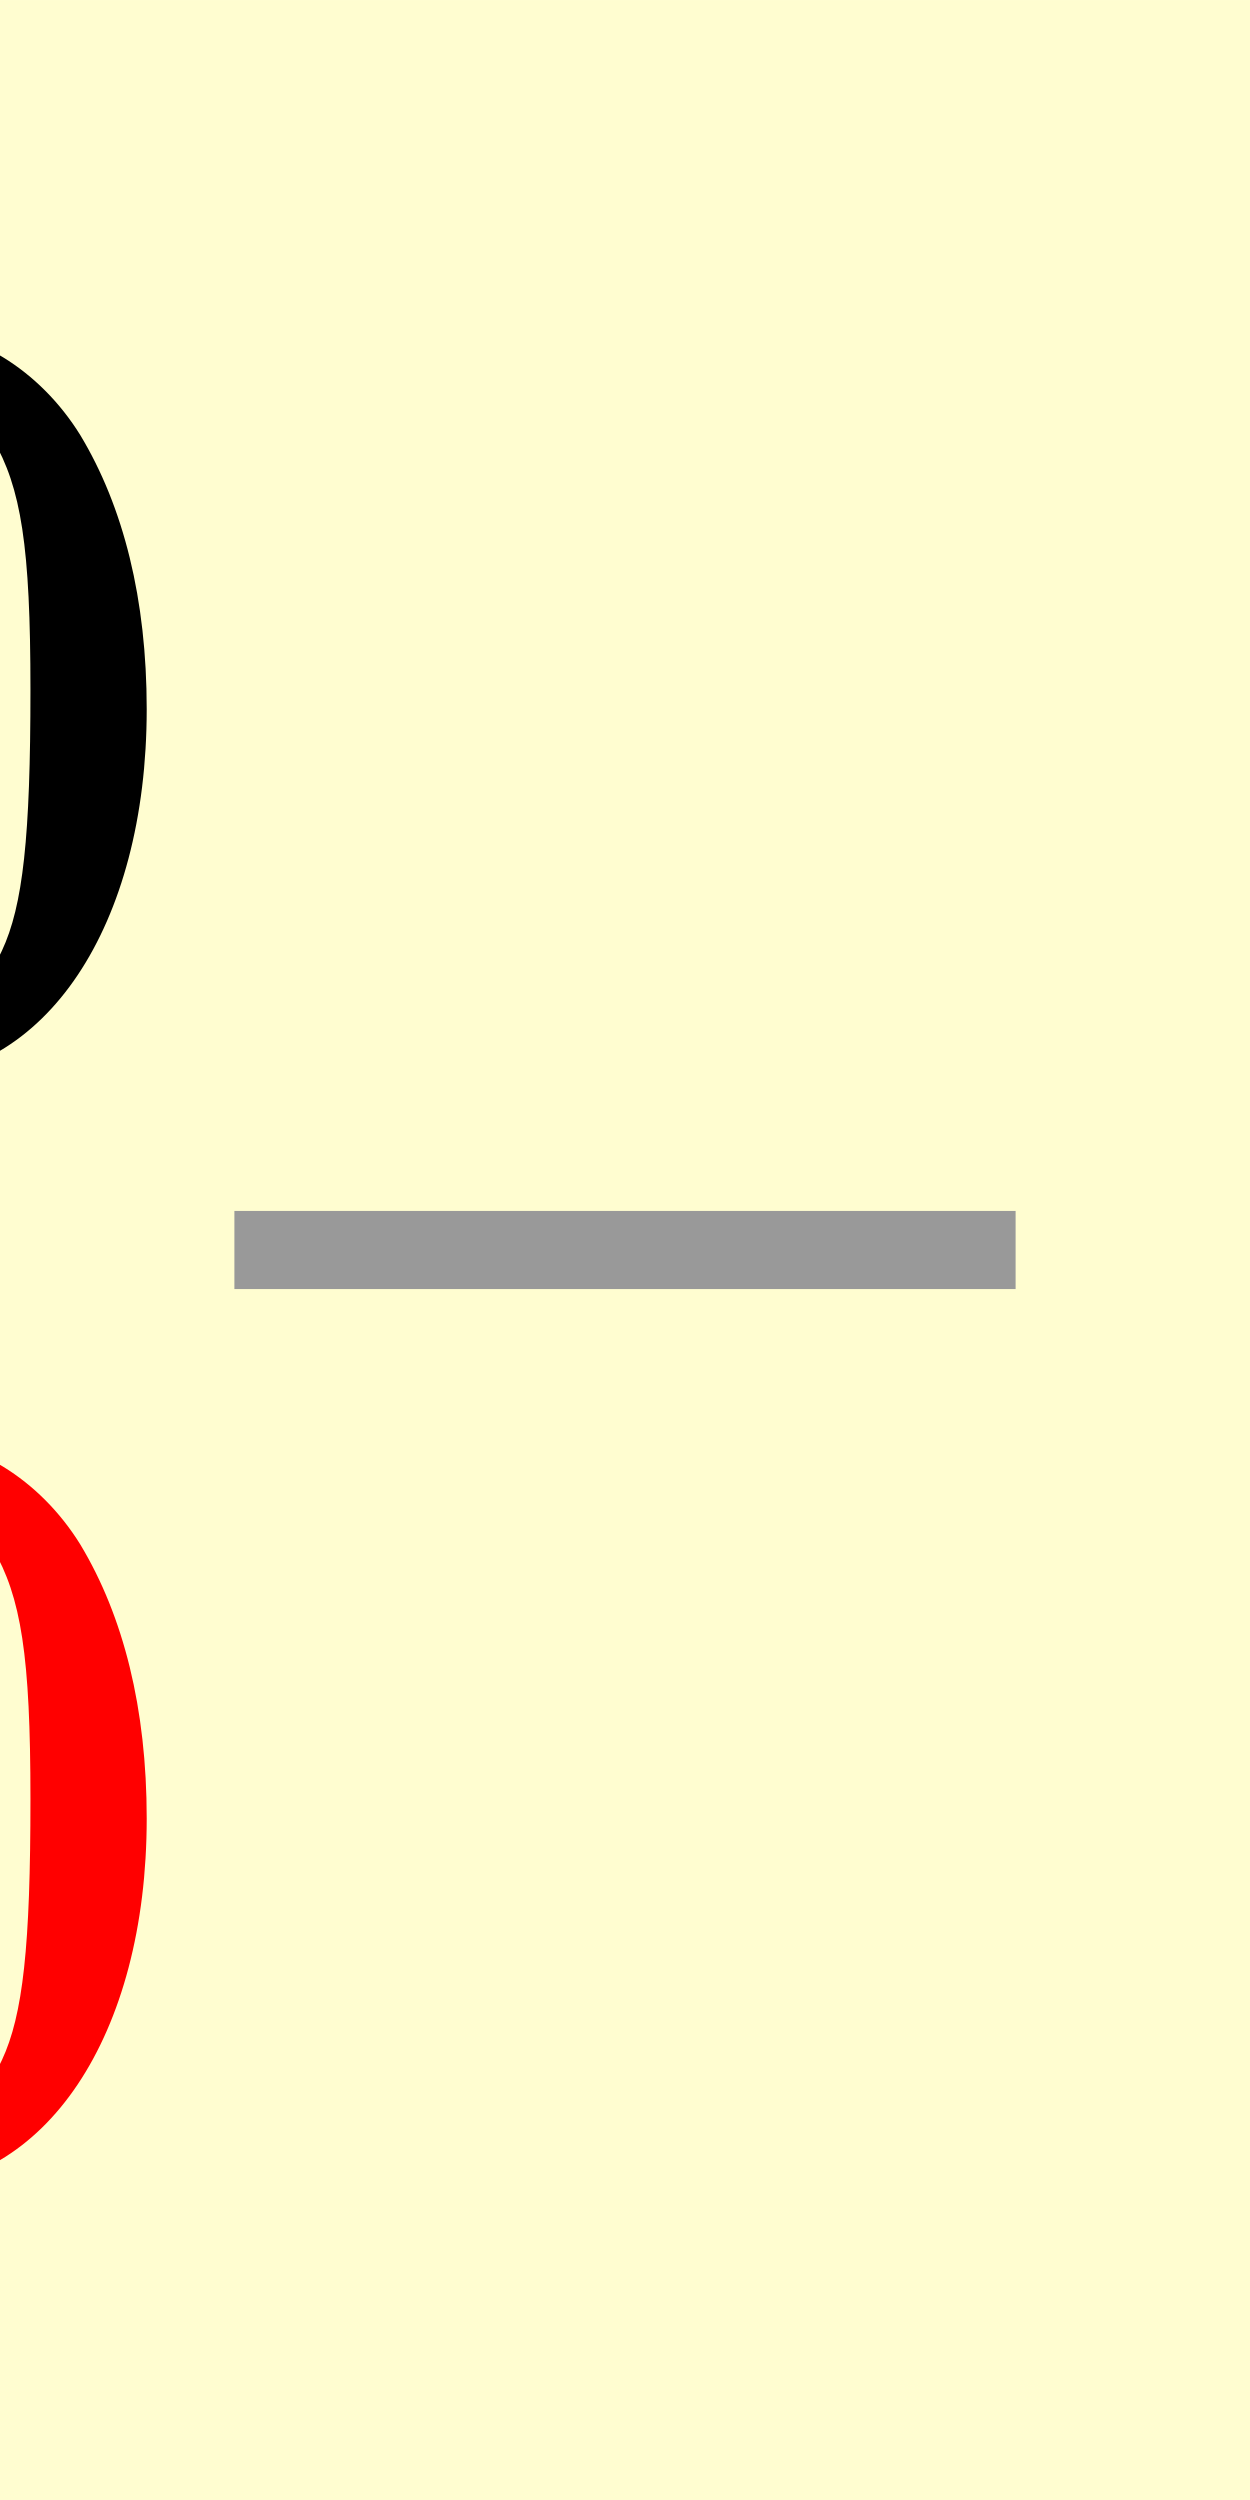
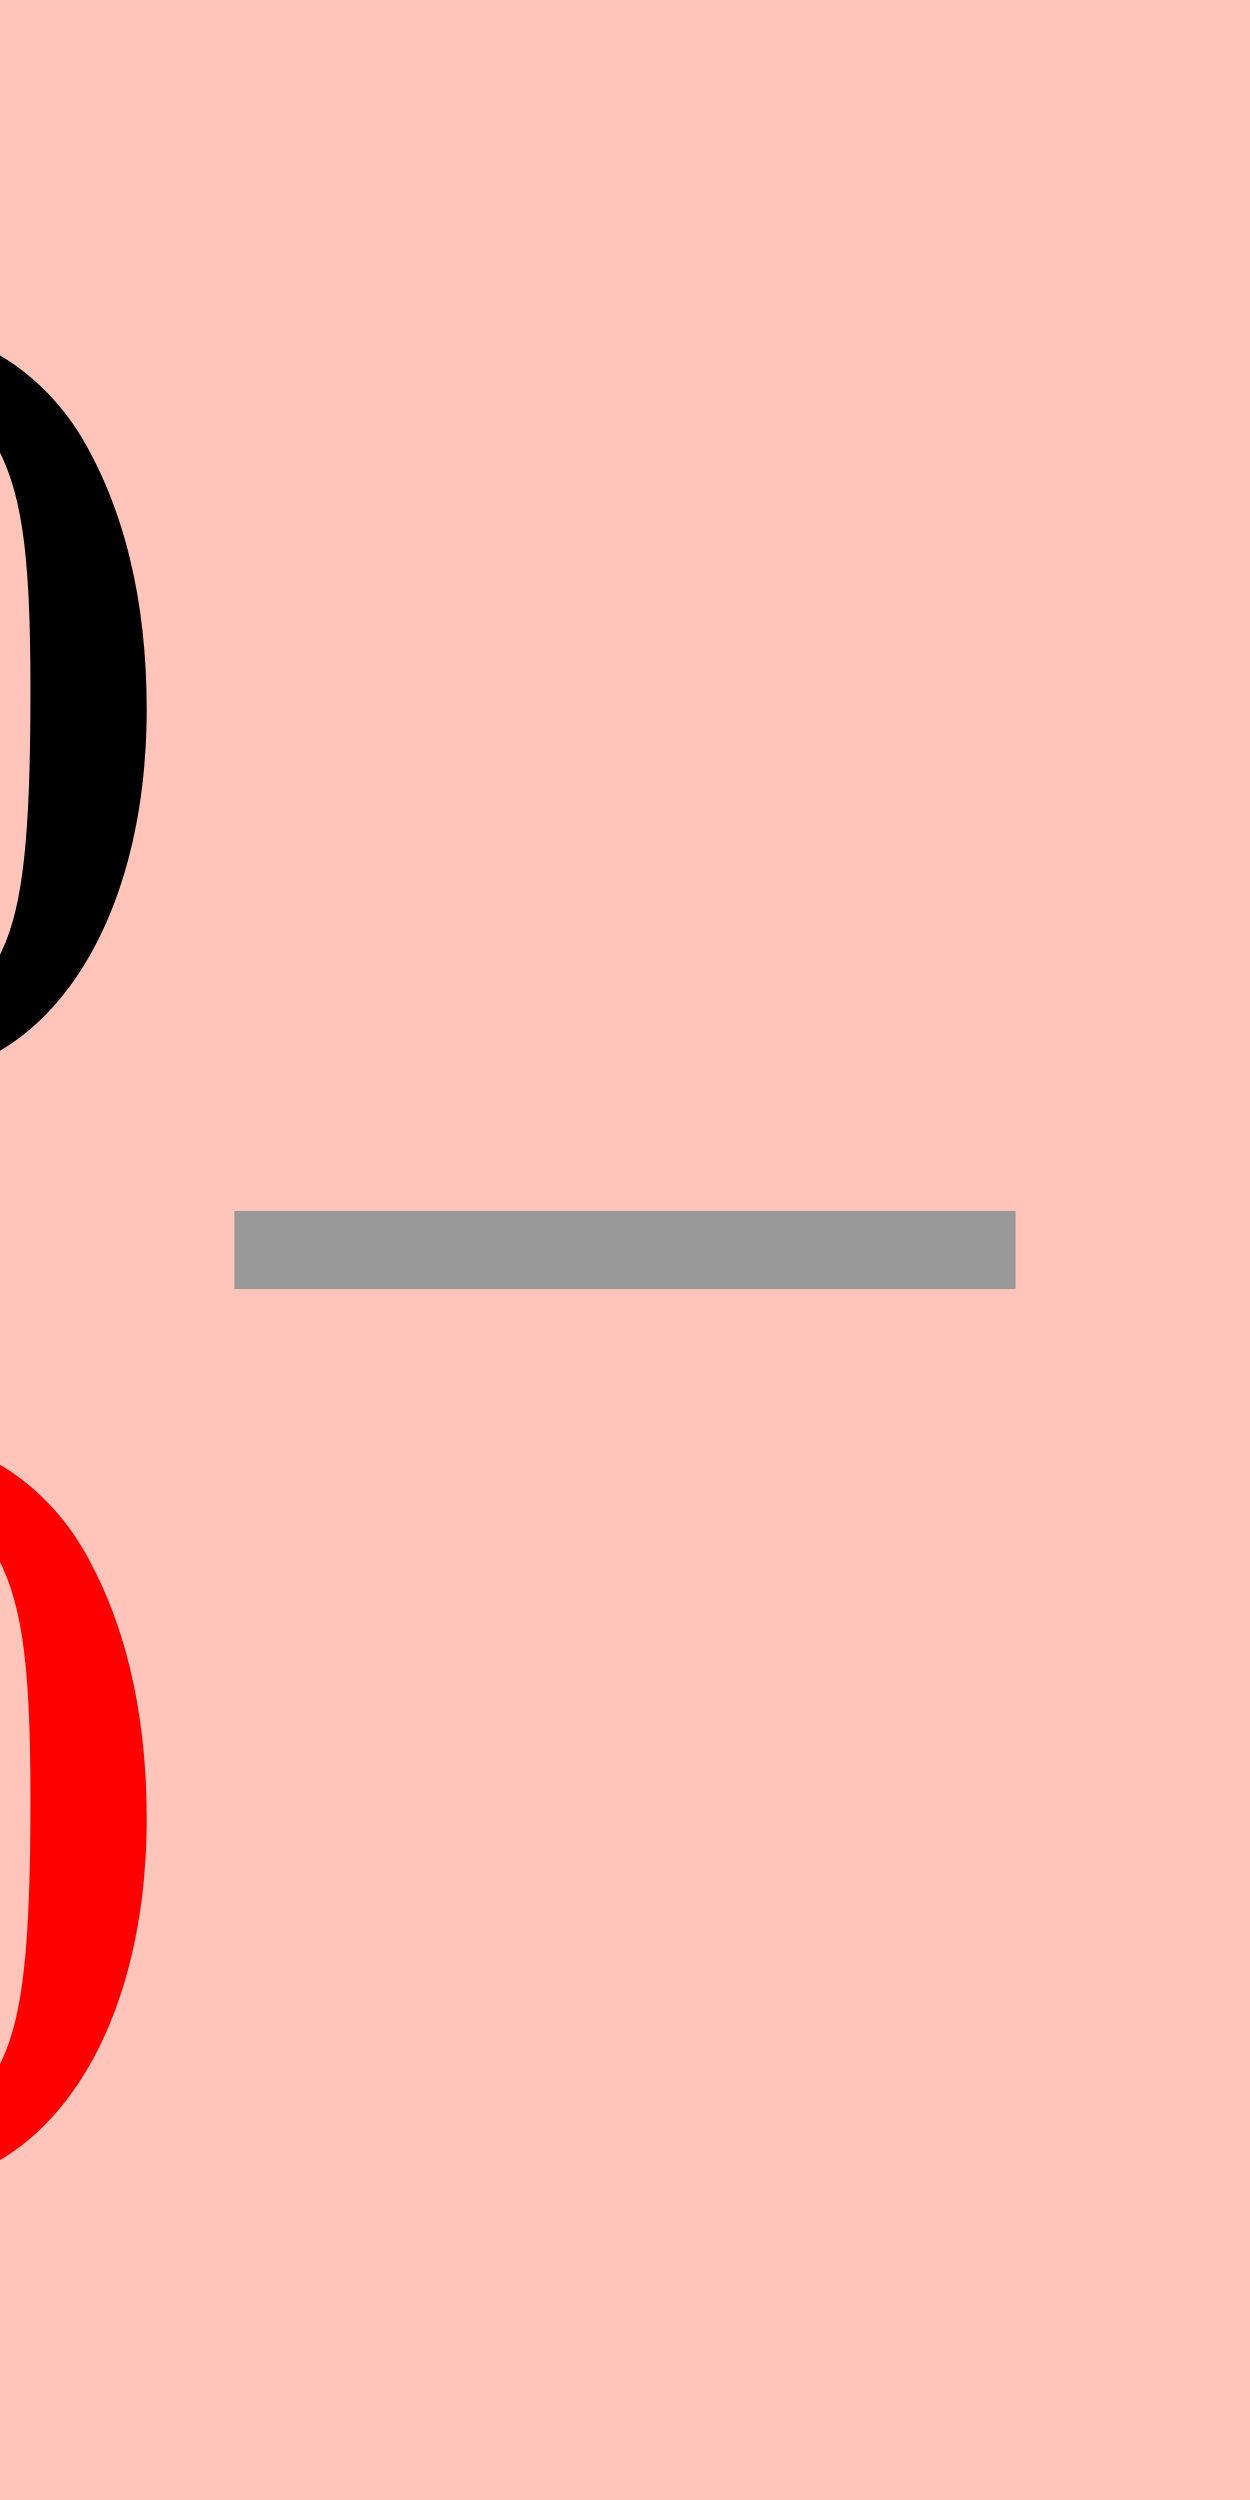
<svg xmlns="http://www.w3.org/2000/svg" width="80" height="160" viewBox="0 0 21.167 42.333" version="1.1" id="svg8">
  <defs id="defs2" />
  <g id="layer3">
-     <rect style="opacity:0.996;fill:#fffdd0;fill-opacity:1;stroke-width:0.265" id="rect9226" width="21.167" height="42.333" x="9.6911617e-07" y="4.9999994e-07" />
+     <rect style="opacity:0.996;fill:#ffc4ba;fill-opacity:1;stroke-width:0.265" id="rect9226" width="21.167" height="42.333" x="9.6911617e-07" y="4.9999994e-07" />
  </g>
  <g id="layer1" style="display:inline">
    <text xml:space="preserve" style="font-size:17.639px;line-height:1.25;font-family:C059;-inkscape-font-specification:C059;text-align:center;letter-spacing:0px;word-spacing:0px;text-anchor:middle;stroke-width:0.265" x="10.583" y="17.992" id="text847">
      <tspan id="tspan845" x="10.583" y="17.992" style="stroke-width:0.265">0</tspan>
    </text>
    <text xml:space="preserve" style="font-size:17.639px;line-height:1.25;font-family:C059;-inkscape-font-specification:C059;text-align:center;letter-spacing:0px;word-spacing:0px;text-anchor:middle;fill:#ff0000;stroke-width:0.265" x="10.583" y="36.777" id="text847-3">
      <tspan id="tspan845-6" x="10.583" y="36.777" style="fill:#ff0000;stroke-width:0.265">0</tspan>
    </text>
    <rect style="opacity:0.996;fill:#999999;stroke-width:0.296" id="rect867" width="13.229" height="1.323" x="3.969" y="20.505" />
  </g>
</svg>
